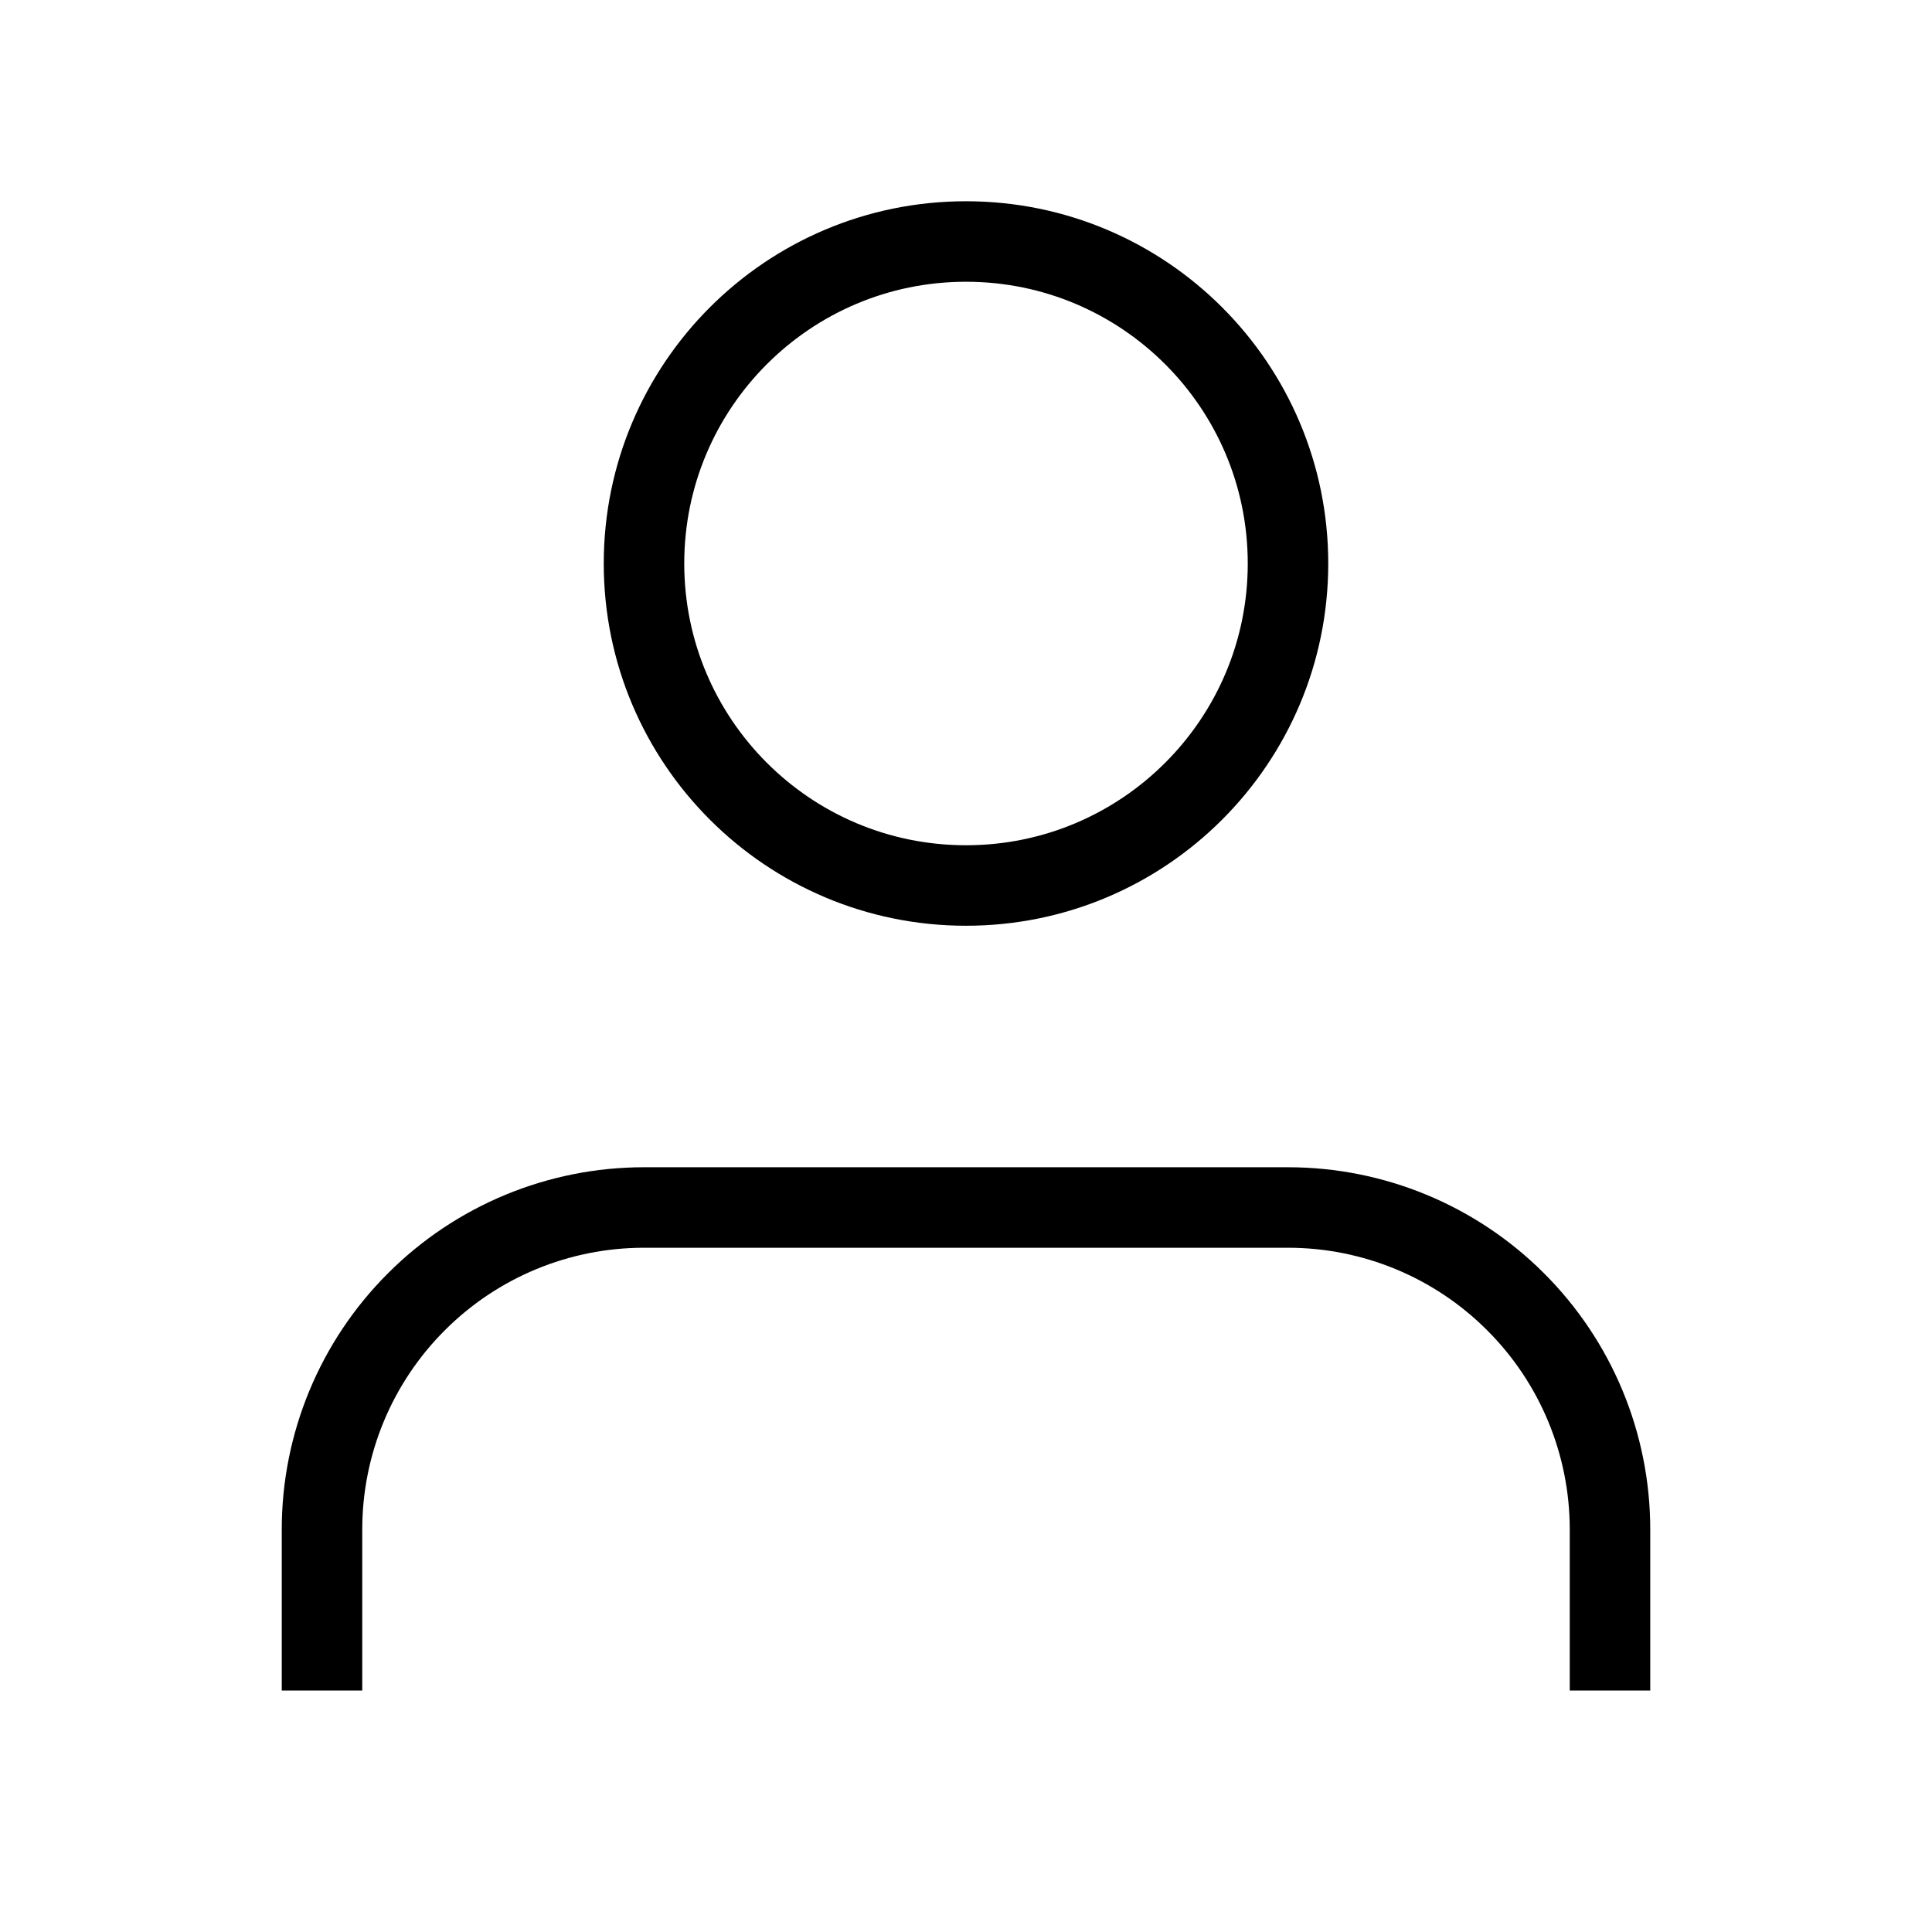
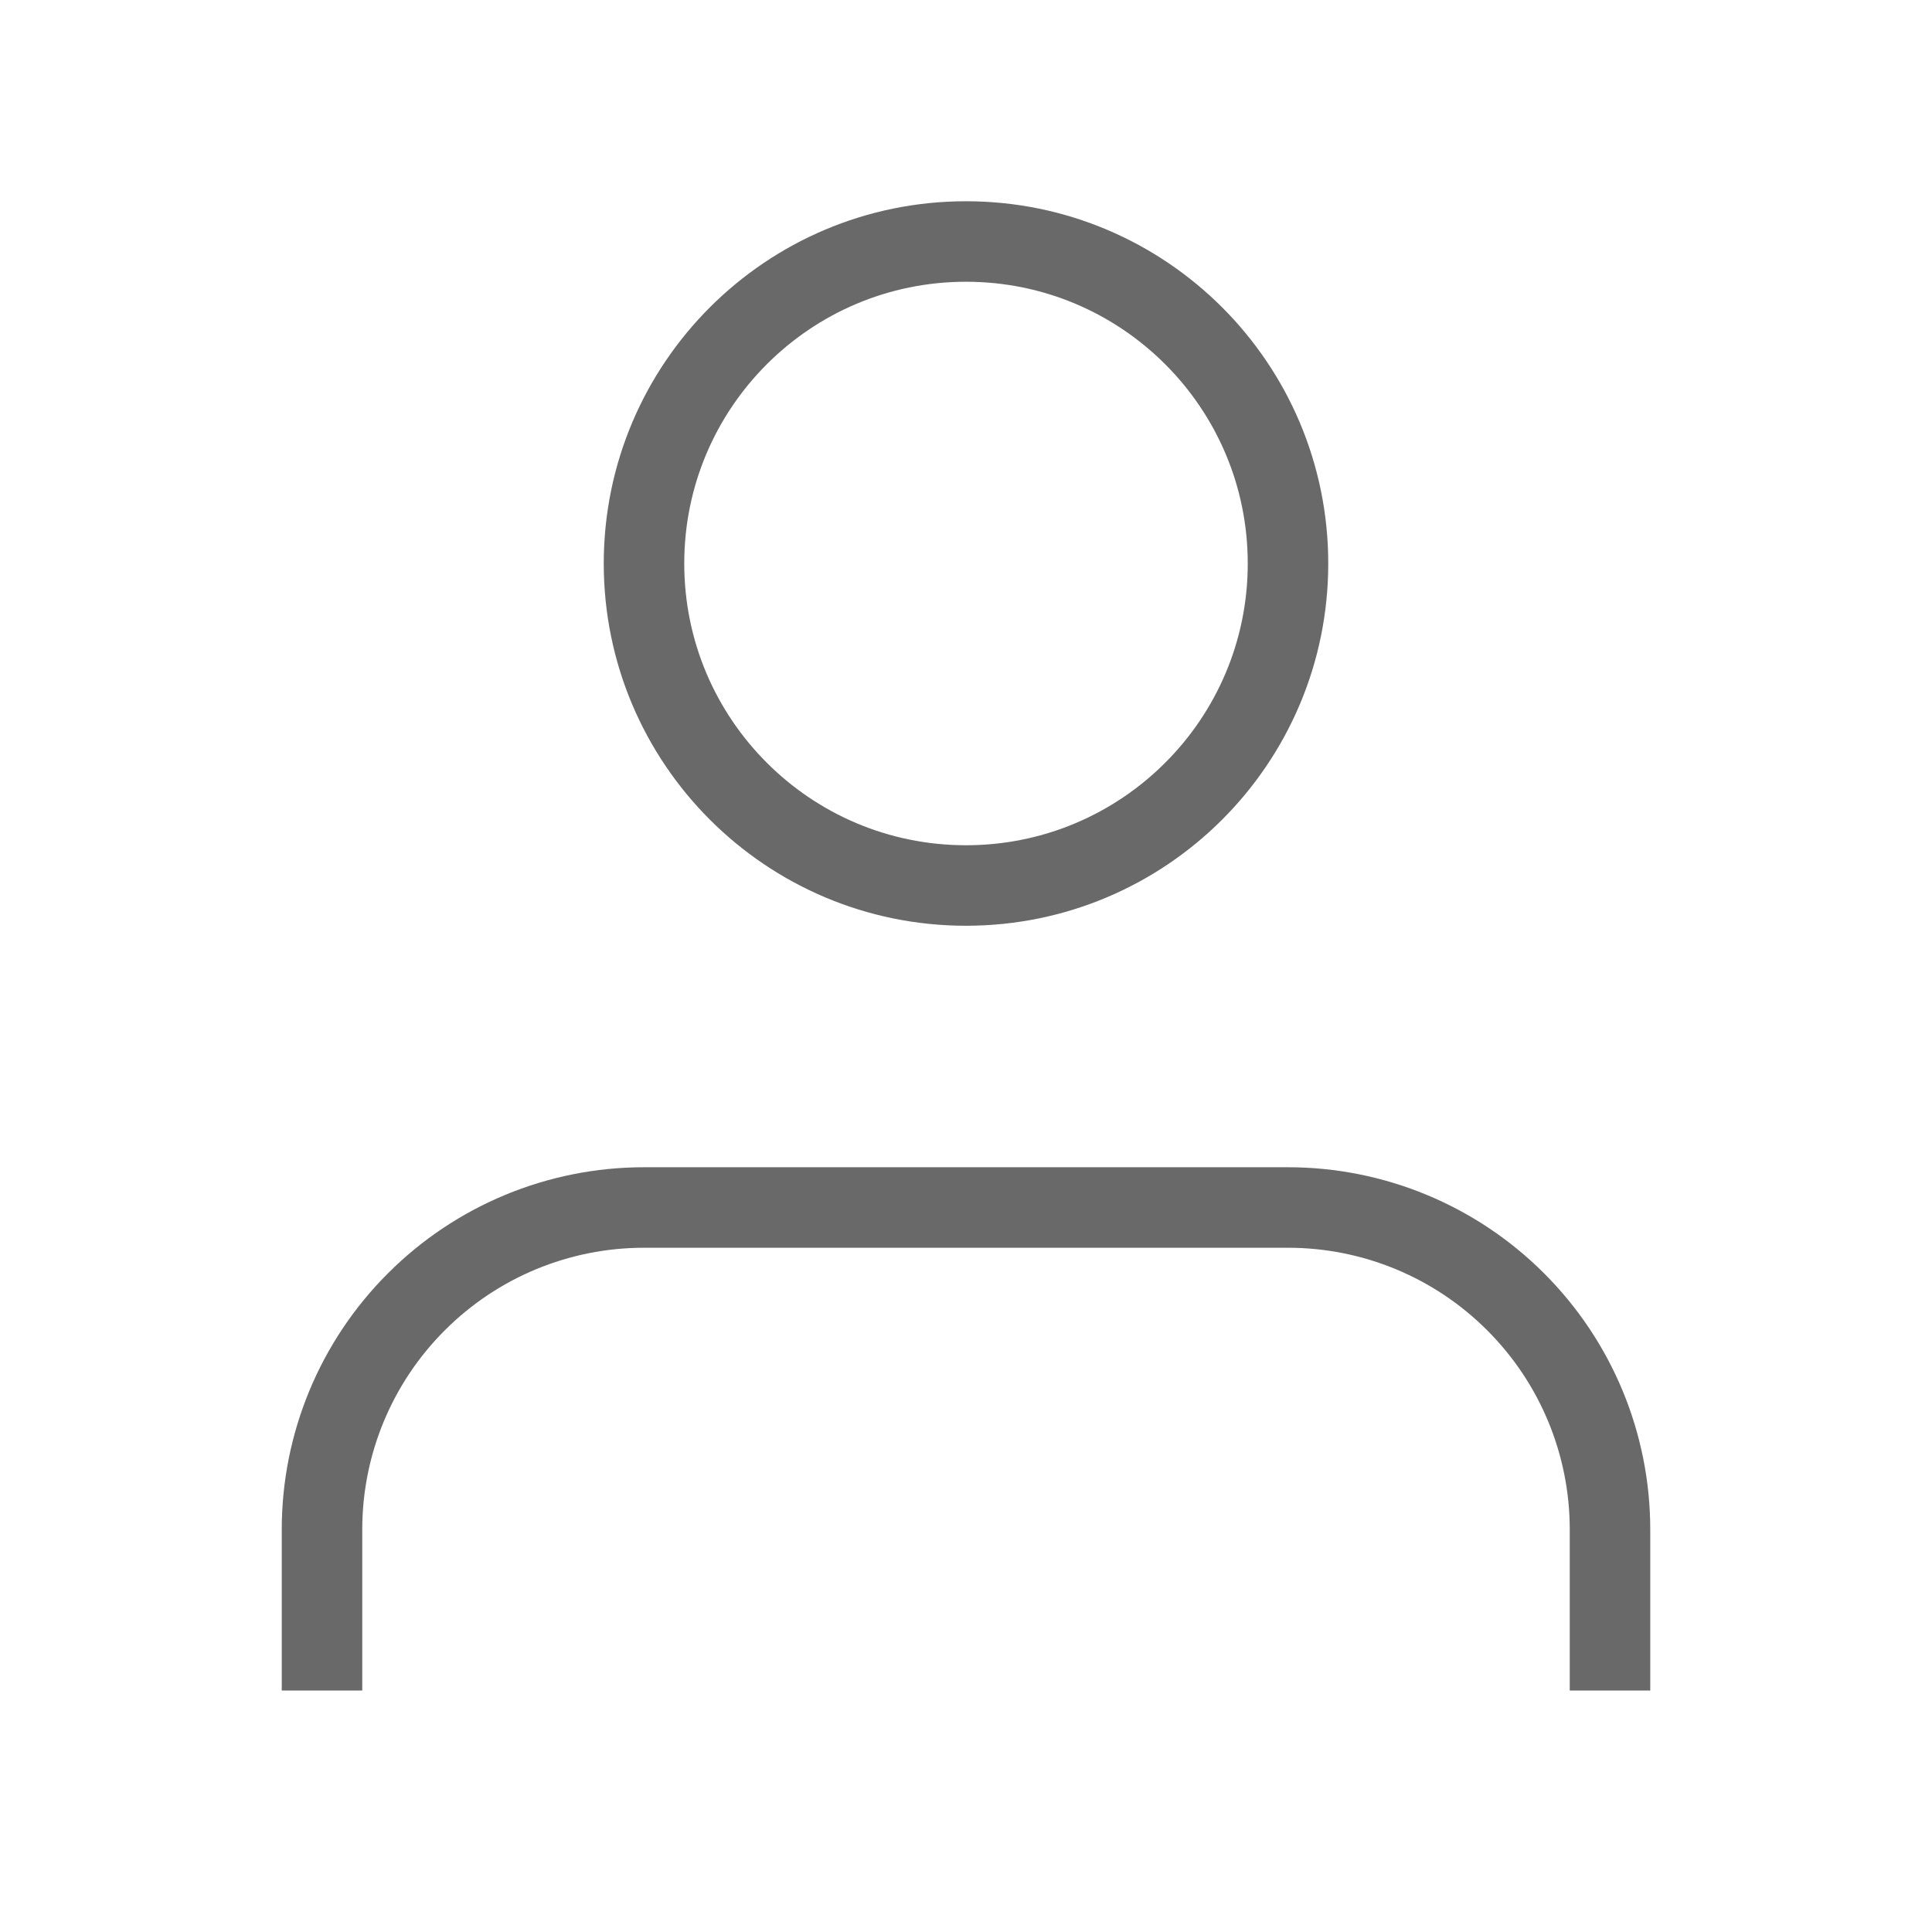
<svg xmlns="http://www.w3.org/2000/svg" width="24" height="24" viewBox="0 0 24 24" fill="none">
-   <path d="M20 21C20 20.219 20 19 20 19C20 17.939 19.579 16.922 18.828 16.172C18.078 15.421 17.061 15 16 15H8C6.939 15 5.922 15.421 5.172 16.172C4.421 16.922 4 17.939 4 19C4 19 4 20.219 4 21" stroke="black" />
-   <path d="M12 11C14.209 11 16 9.209 16 7C16 4.791 14.209 3 12 3C9.791 3 8 4.791 8 7C8 9.209 9.791 11 12 11Z" stroke="black" stroke-linecap="round" stroke-linejoin="round" />
+   <g opacity="0.8">
+     <path d="M20 21C20 20.219 20 19 20 19C20 17.939 19.579 16.922 18.828 16.172C18.078 15.421 17.061 15 16 15H8C6.939 15 5.922 15.421 5.172 16.172C4.421 16.922 4 17.939 4 19C4 19 4 20.219 4 21" stroke="#434343" />
+     <path d="M12 11C14.209 11 16 9.209 16 7C16 4.791 14.209 3 12 3C9.791 3 8 4.791 8 7C8 9.209 9.791 11 12 11Z" stroke="#434343" stroke-linecap="round" stroke-linejoin="round" />
+   </g>
</svg>
